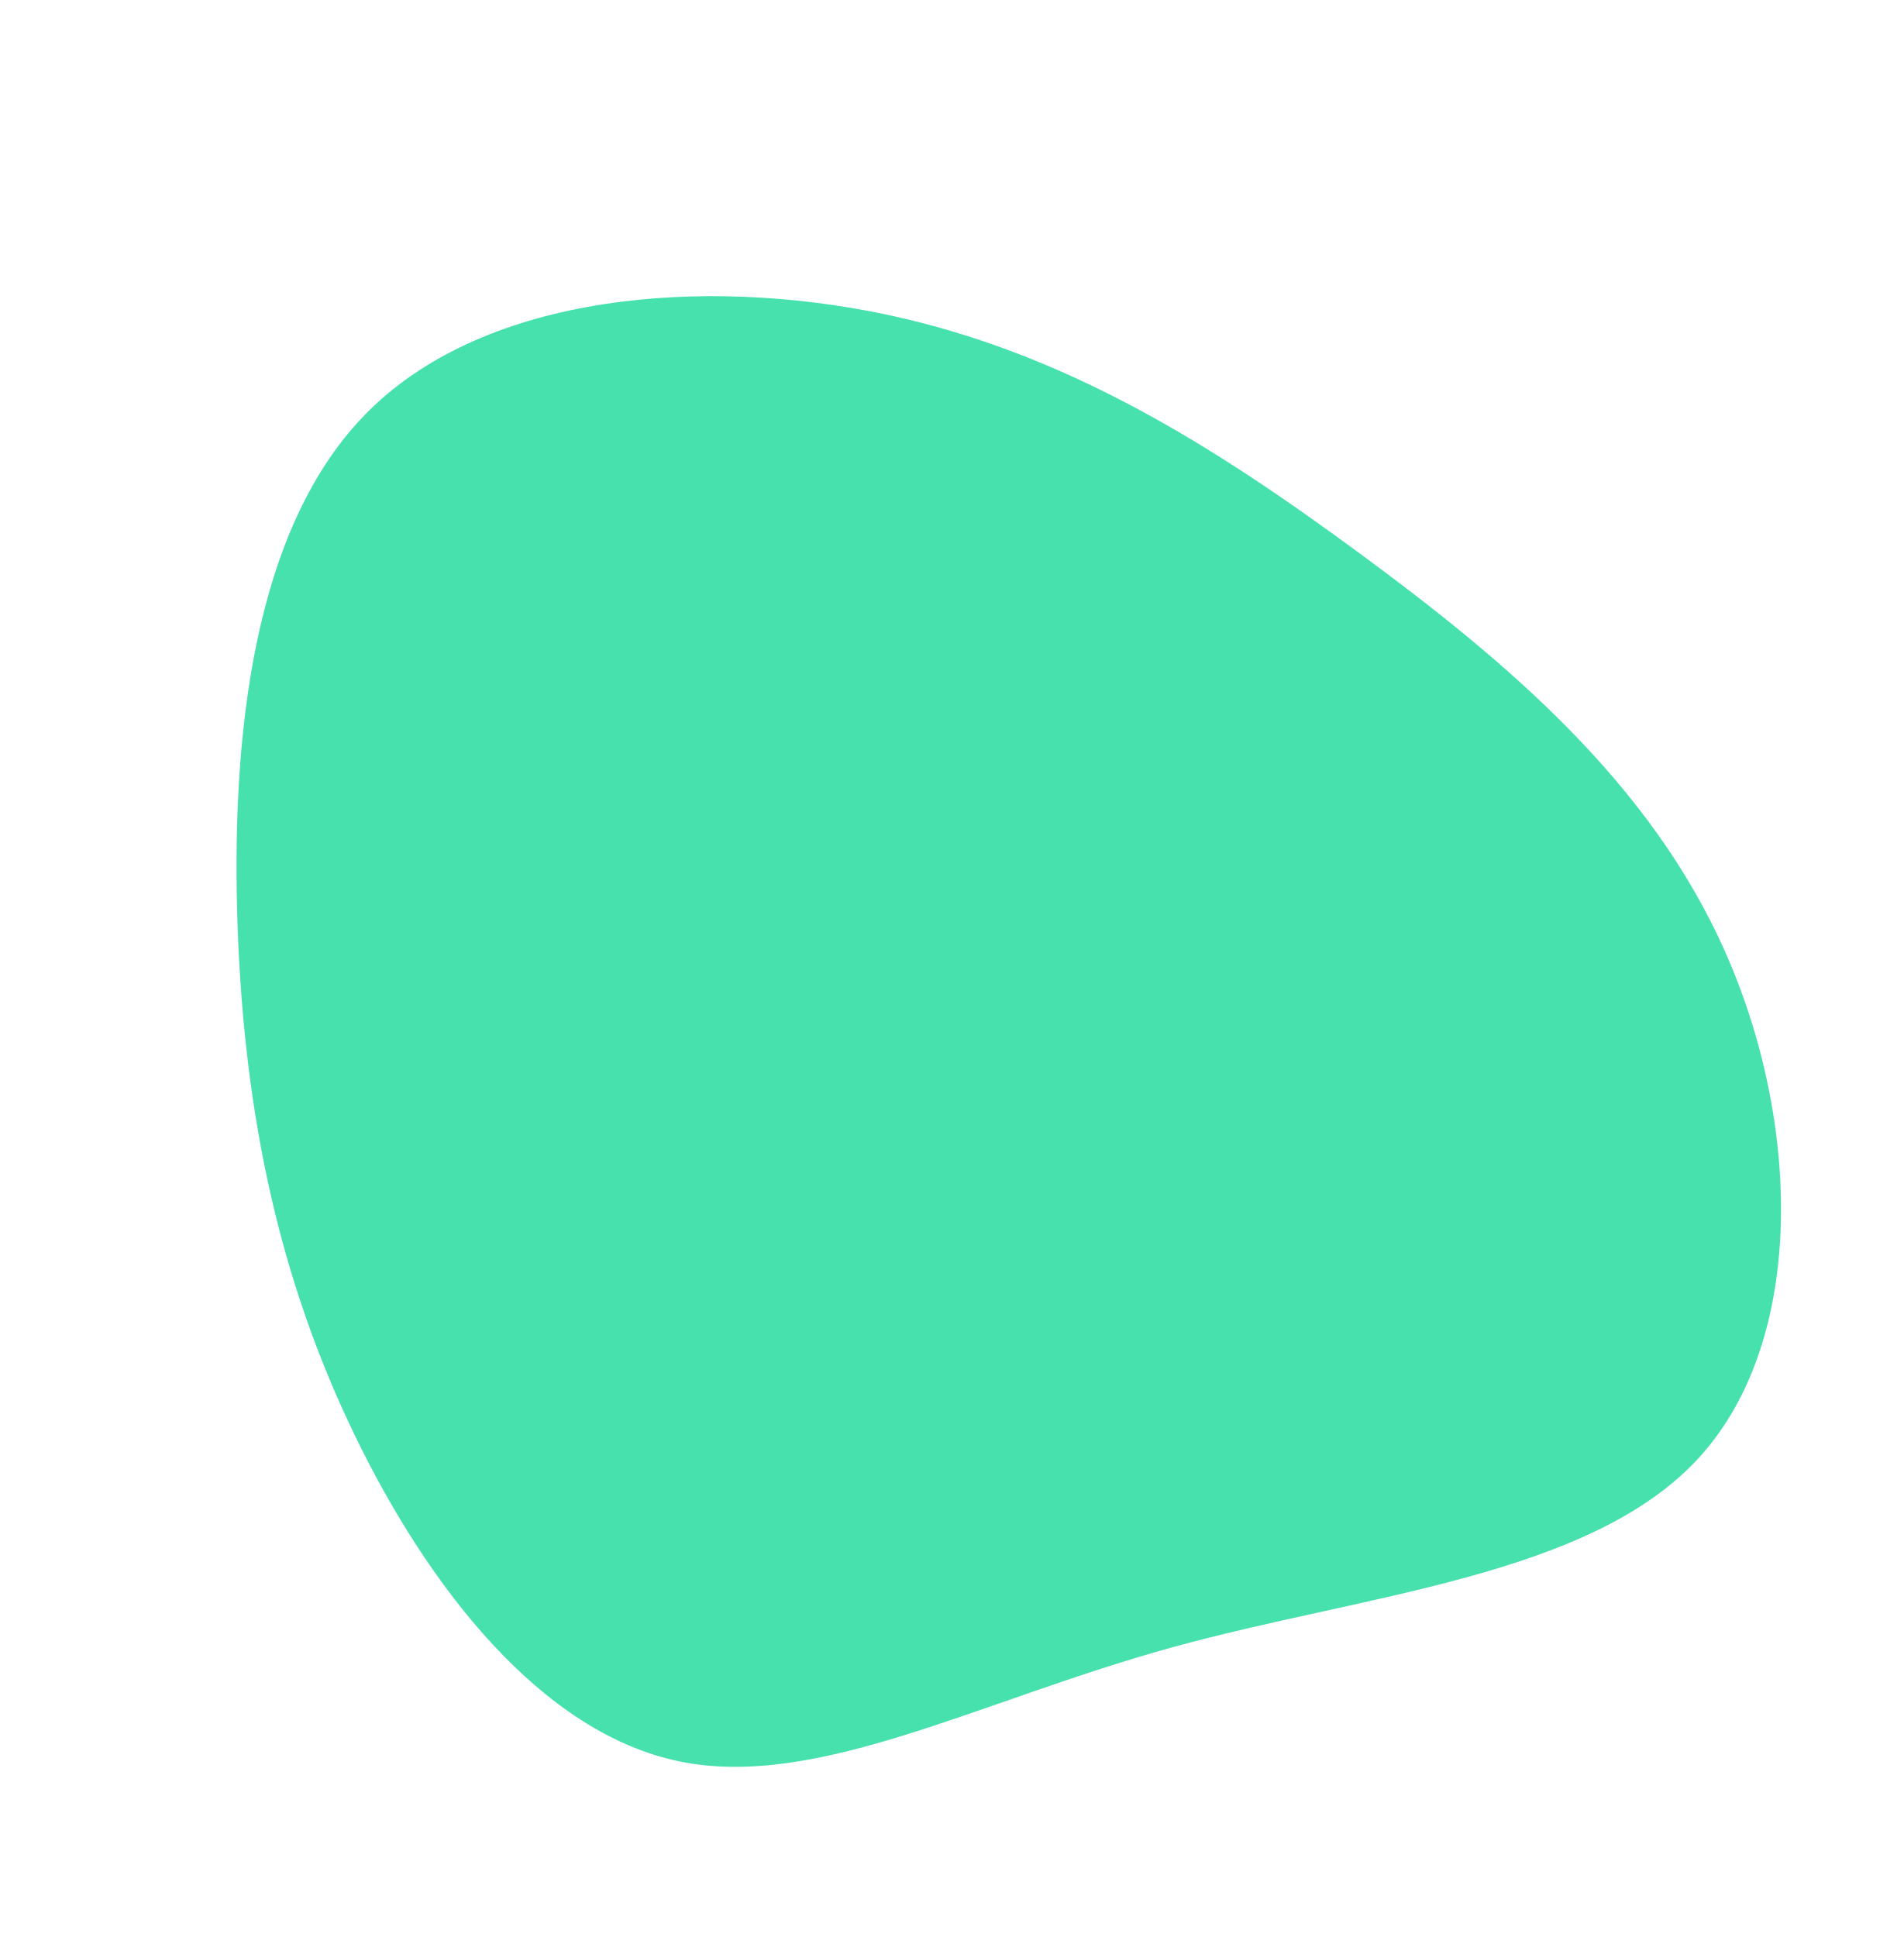
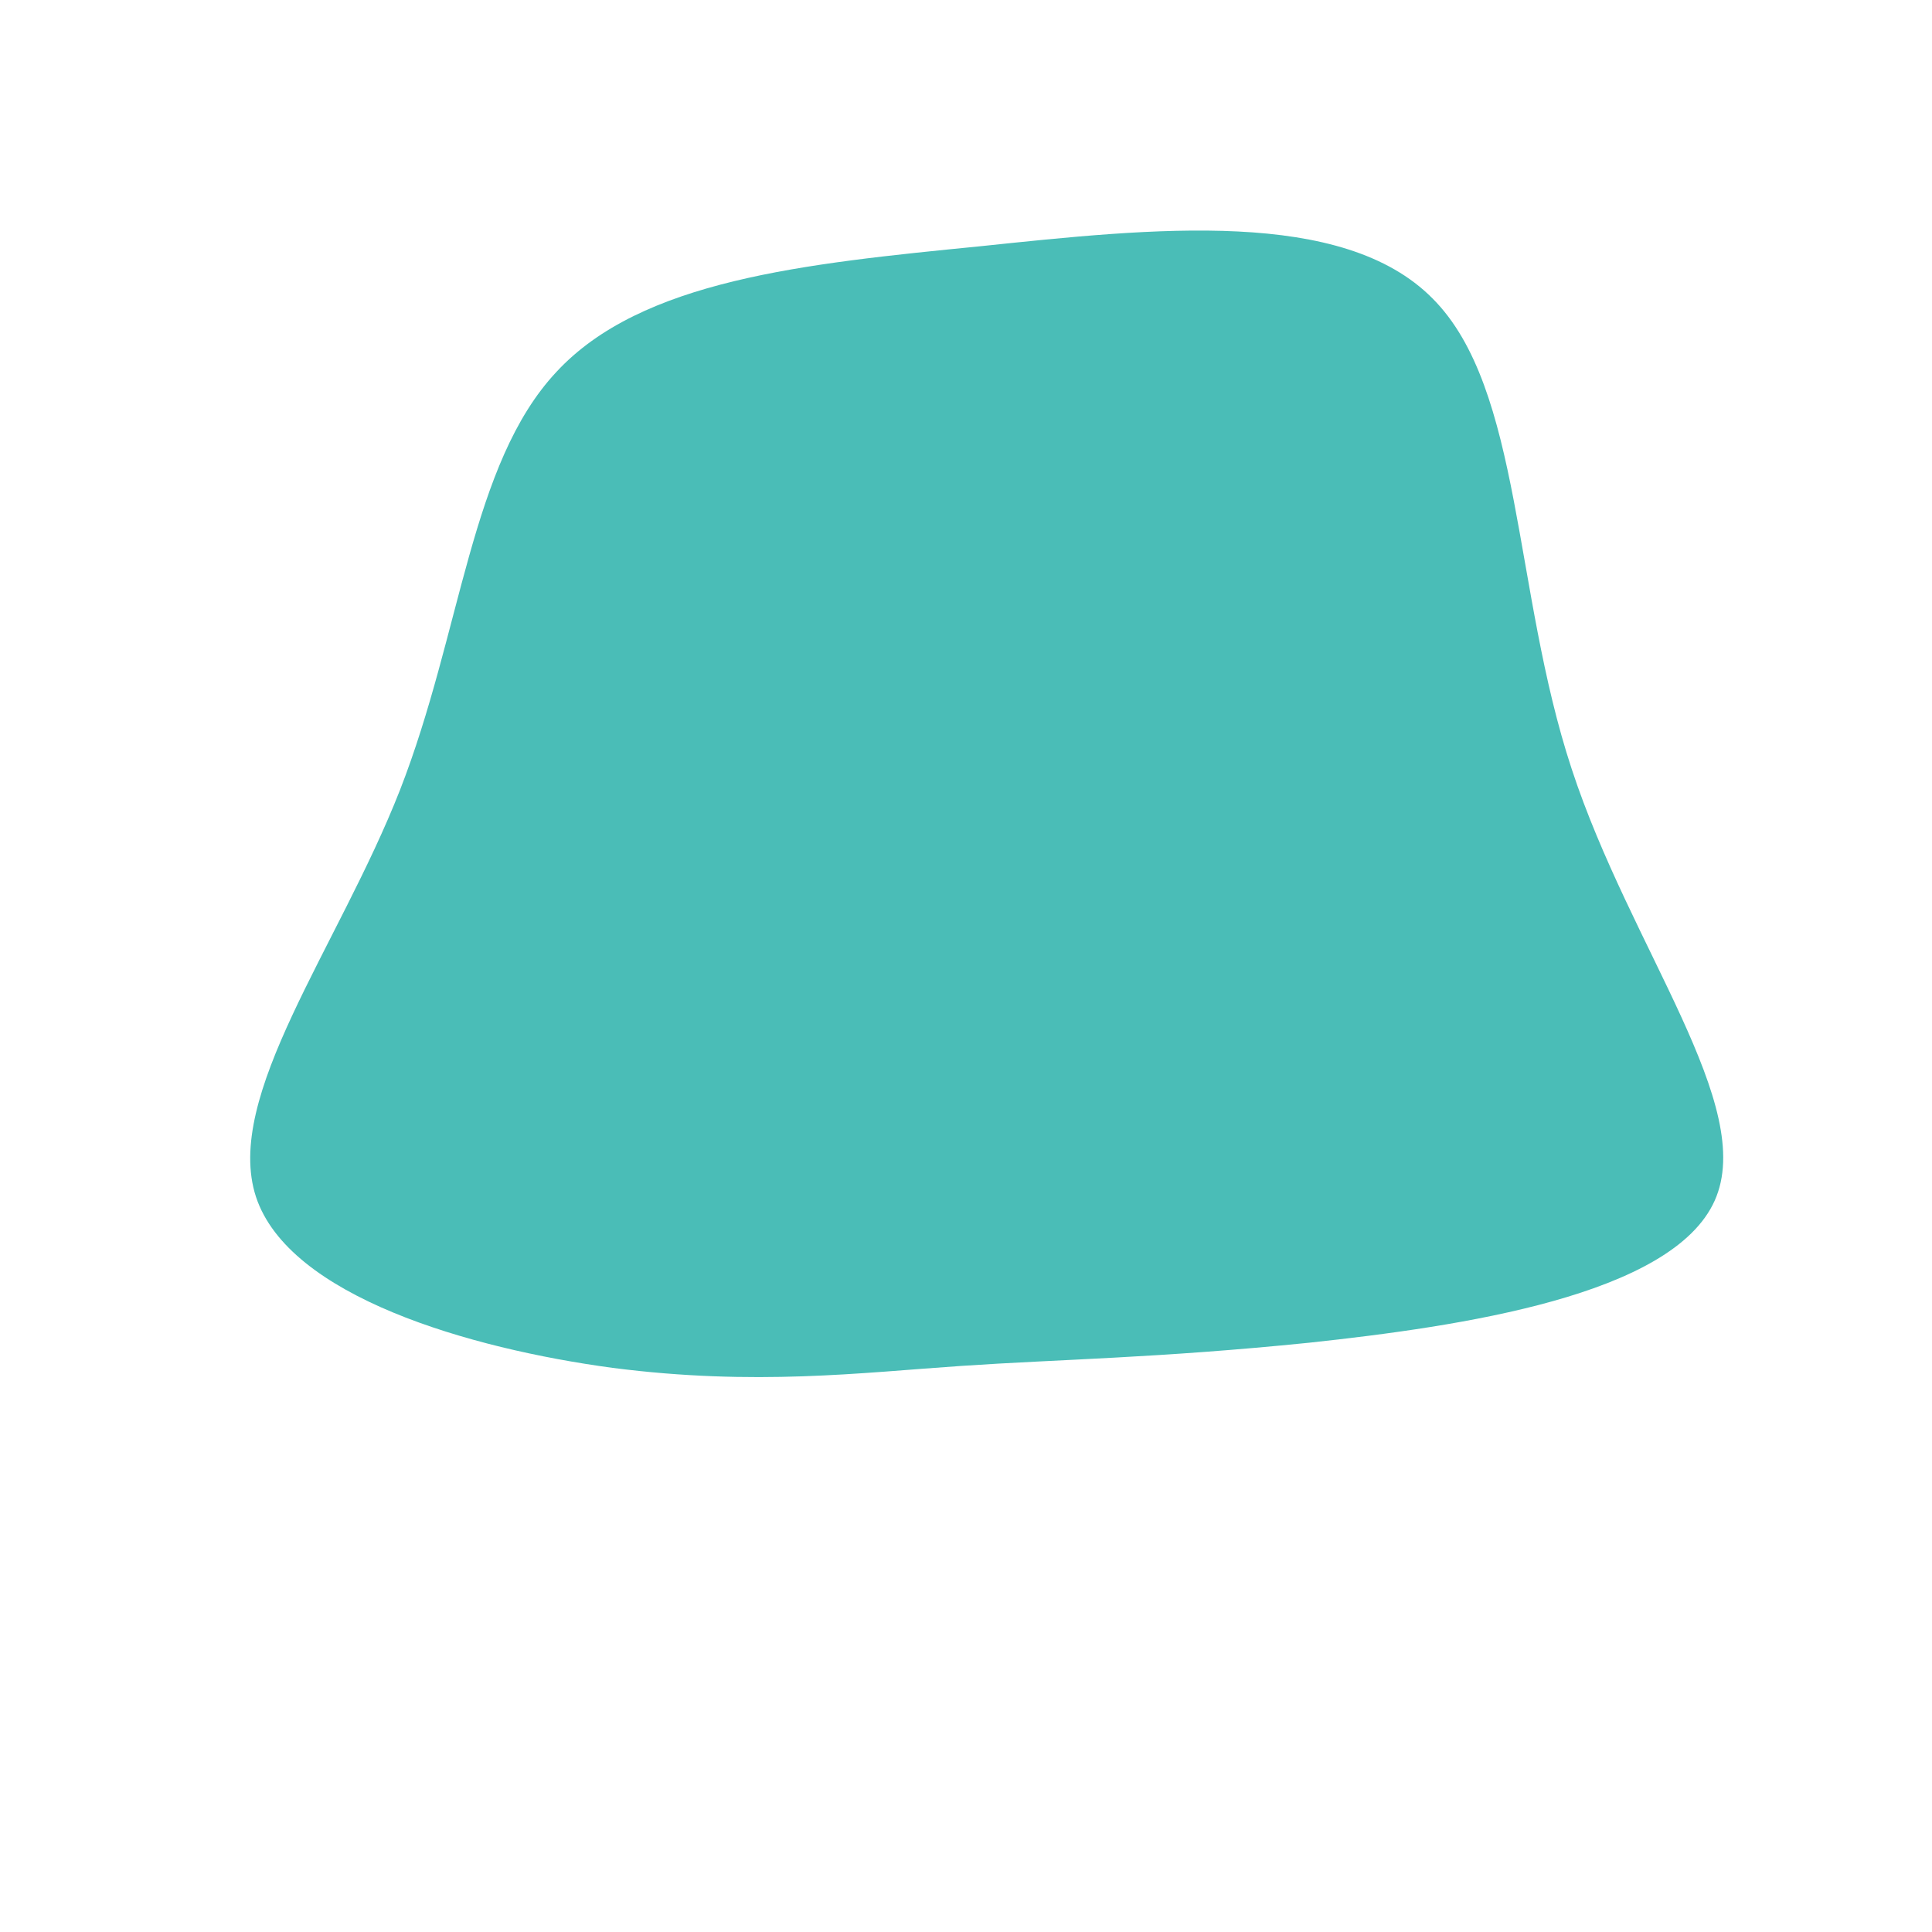
- <svg xmlns="http://www.w3.org/2000/svg" width="1059.784" height="1078.432" viewBox="0 0 1059.784 1078.432">
-   <path d="M957.6,416.845c65.818,42.251,95.755,140.341,103.611,235.035s-6.158,185.989-40.128,285.353S933.4,1144.242,848.895,1180.973c-84.715,36.943-200.215,2.973-287.054-53.079-86.624-56.052-144.8-134.4-199.152-219.323S257.592,731.923,252.5,628.737c-5.307-103.185,35.032-218.049,115.076-257.752,80.256-39.7,200.215-4.033,311.256,6.795S891.782,374.594,957.6,416.845Z" transform="translate(1421.469 1026.627) rotate(159)" fill="#47e1ae" />
+ <svg xmlns="http://www.w3.org/2000/svg" viewBox="0 0 200 200">
+   <path fill="#4ABDB7" d="M48.3,-69.1C57.6,-59.8,56.6,-38.9,62.7,-20.4C68.8,-1.8,81.9,14.5,77.5,24.3C73.1,34.1,51.3,37.3,35.5,39C19.7,40.6,9.8,40.7,-0.5,41.4C-10.9,42.1,-21.8,43.5,-36.6,41.6C-51.4,39.6,-70.1,34.2,-73.5,23.9C-76.9,13.5,-65,-1.9,-58.6,-18.2C-52.2,-34.6,-51.3,-52,-42.4,-61.5C-33.6,-71,-16.8,-72.7,1.4,-74.5C19.5,-76.4,39,-78.5,48.3,-69.1Z" transform="translate(100 100)" />
</svg>
